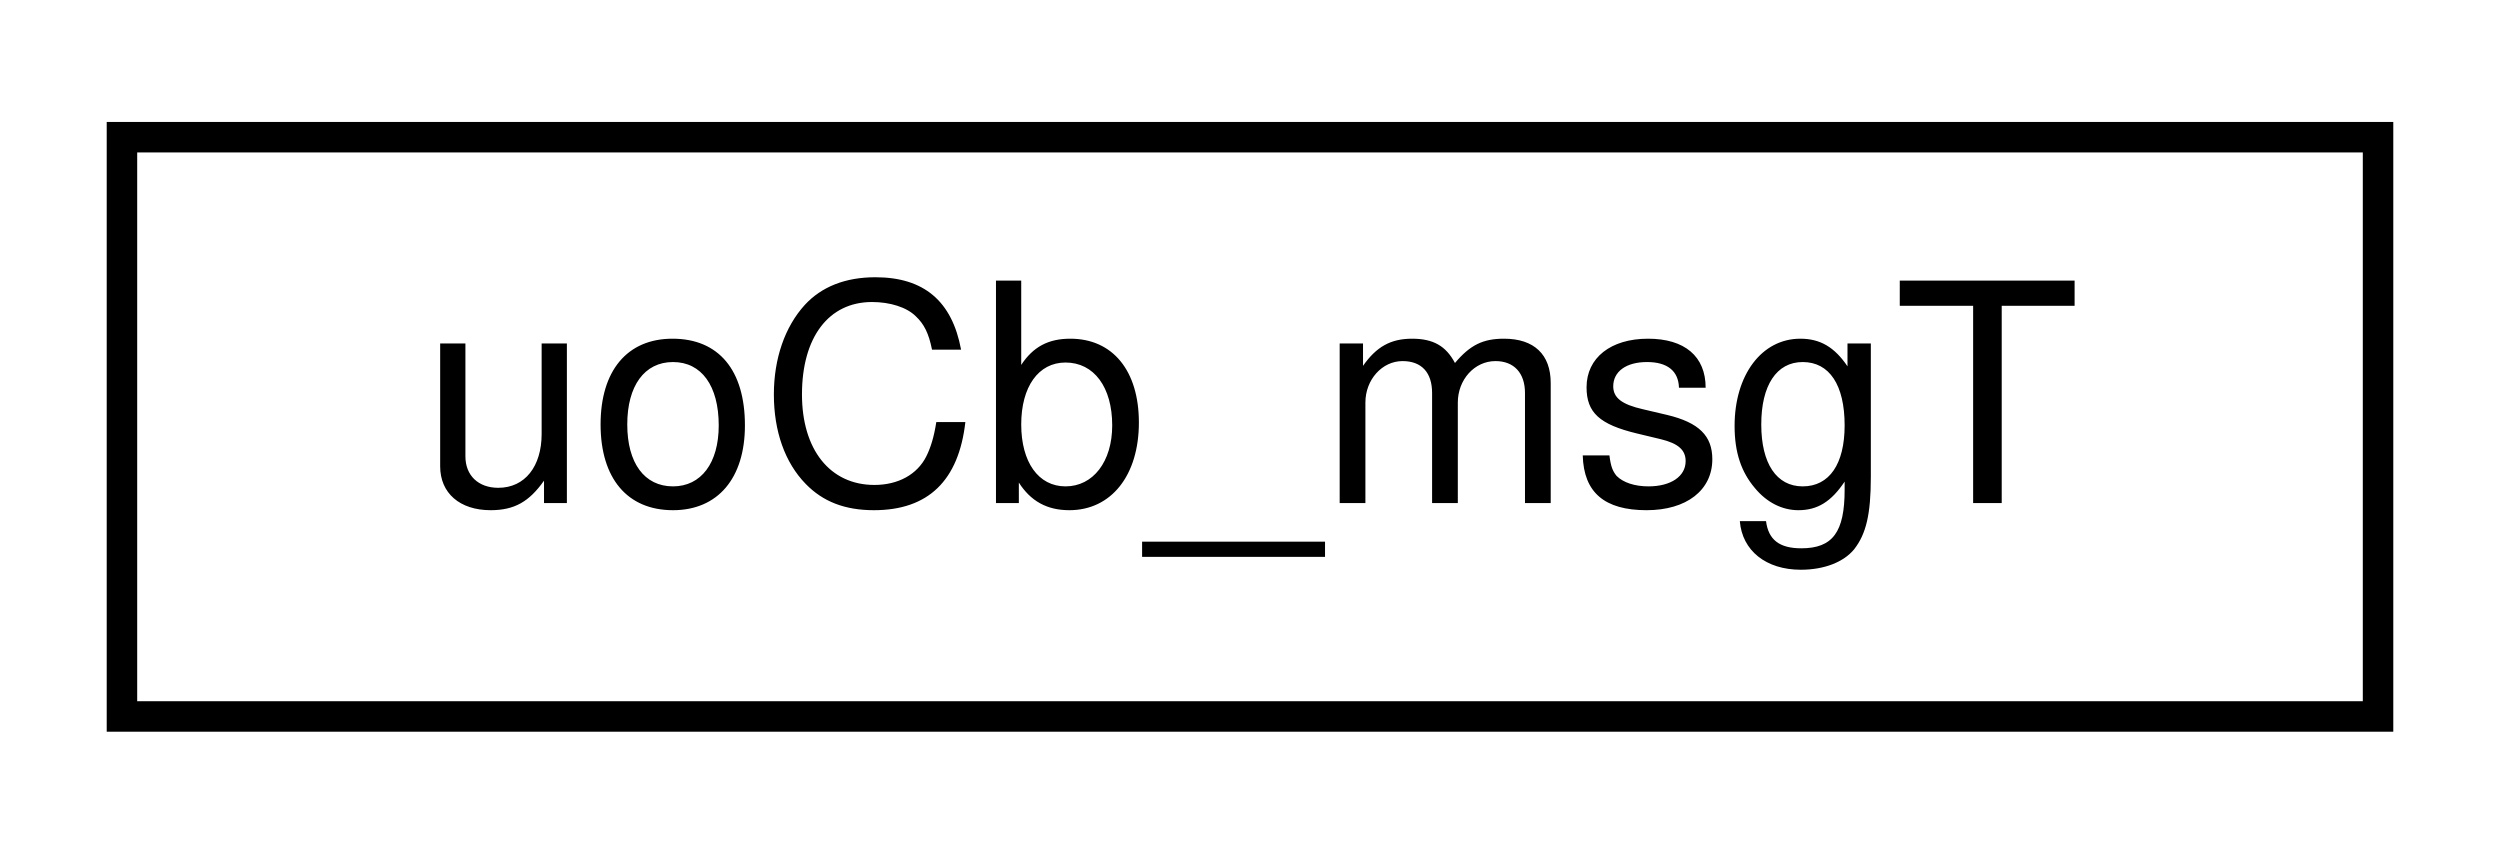
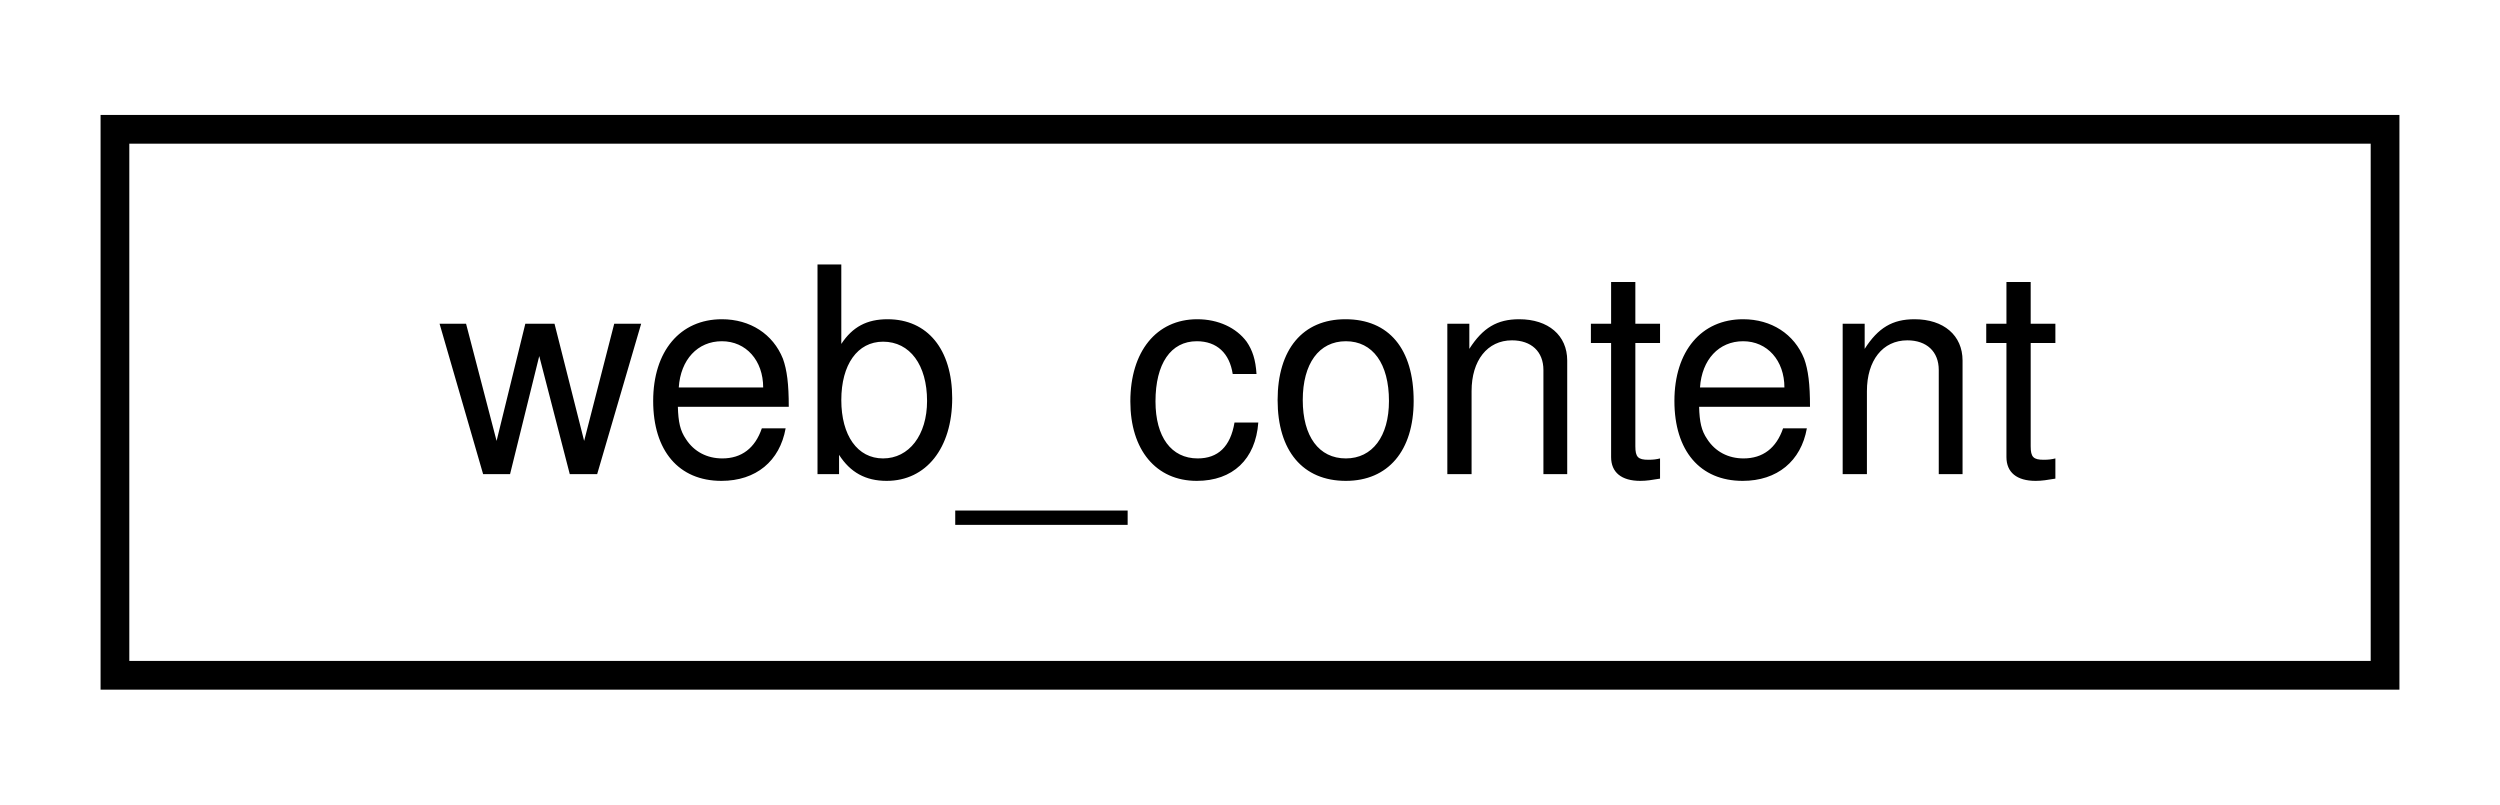
- <svg xmlns="http://www.w3.org/2000/svg" xmlns:xlink="http://www.w3.org/1999/xlink" width="82pt" height="28pt" viewBox="0.00 0.00 82.00 28.00">
+ <svg xmlns="http://www.w3.org/2000/svg" xmlns:xlink="http://www.w3.org/1999/xlink" width="87pt" height="28pt" viewBox="0.00 0.00 87.00 28.00">
  <g id="graph0" class="graph" transform="scale(1 1) rotate(0) translate(4 24)">
    <g id="node1" class="node">
      <g id="a_node1">
-         <a xlink:href="structuoCb__msgT.html" target="_top" xlink:title="message object described by a void pointer and flags">
-           <polygon fill="none" stroke="black" points="0,-0.5 0,-19.5 74,-19.5 74,-0.5 0,-0.5" />
-           <text text-anchor="middle" x="37" y="-7.5" font-family="Helvetica,sans-Serif" font-size="10.00">uoCb_msgT</text>
+         <a xlink:href="structweb__content.html" target="_top" xlink:title="describe web content">
+           <polygon fill="none" stroke="black" points="0,-0.5 0,-19.5 79,-19.5 79,-0.5 0,-0.5" />
+           <text text-anchor="middle" x="39.5" y="-7.5" font-family="Helvetica,sans-Serif" font-size="10.00">web_content</text>
        </a>
      </g>
    </g>
  </g>
</svg>
